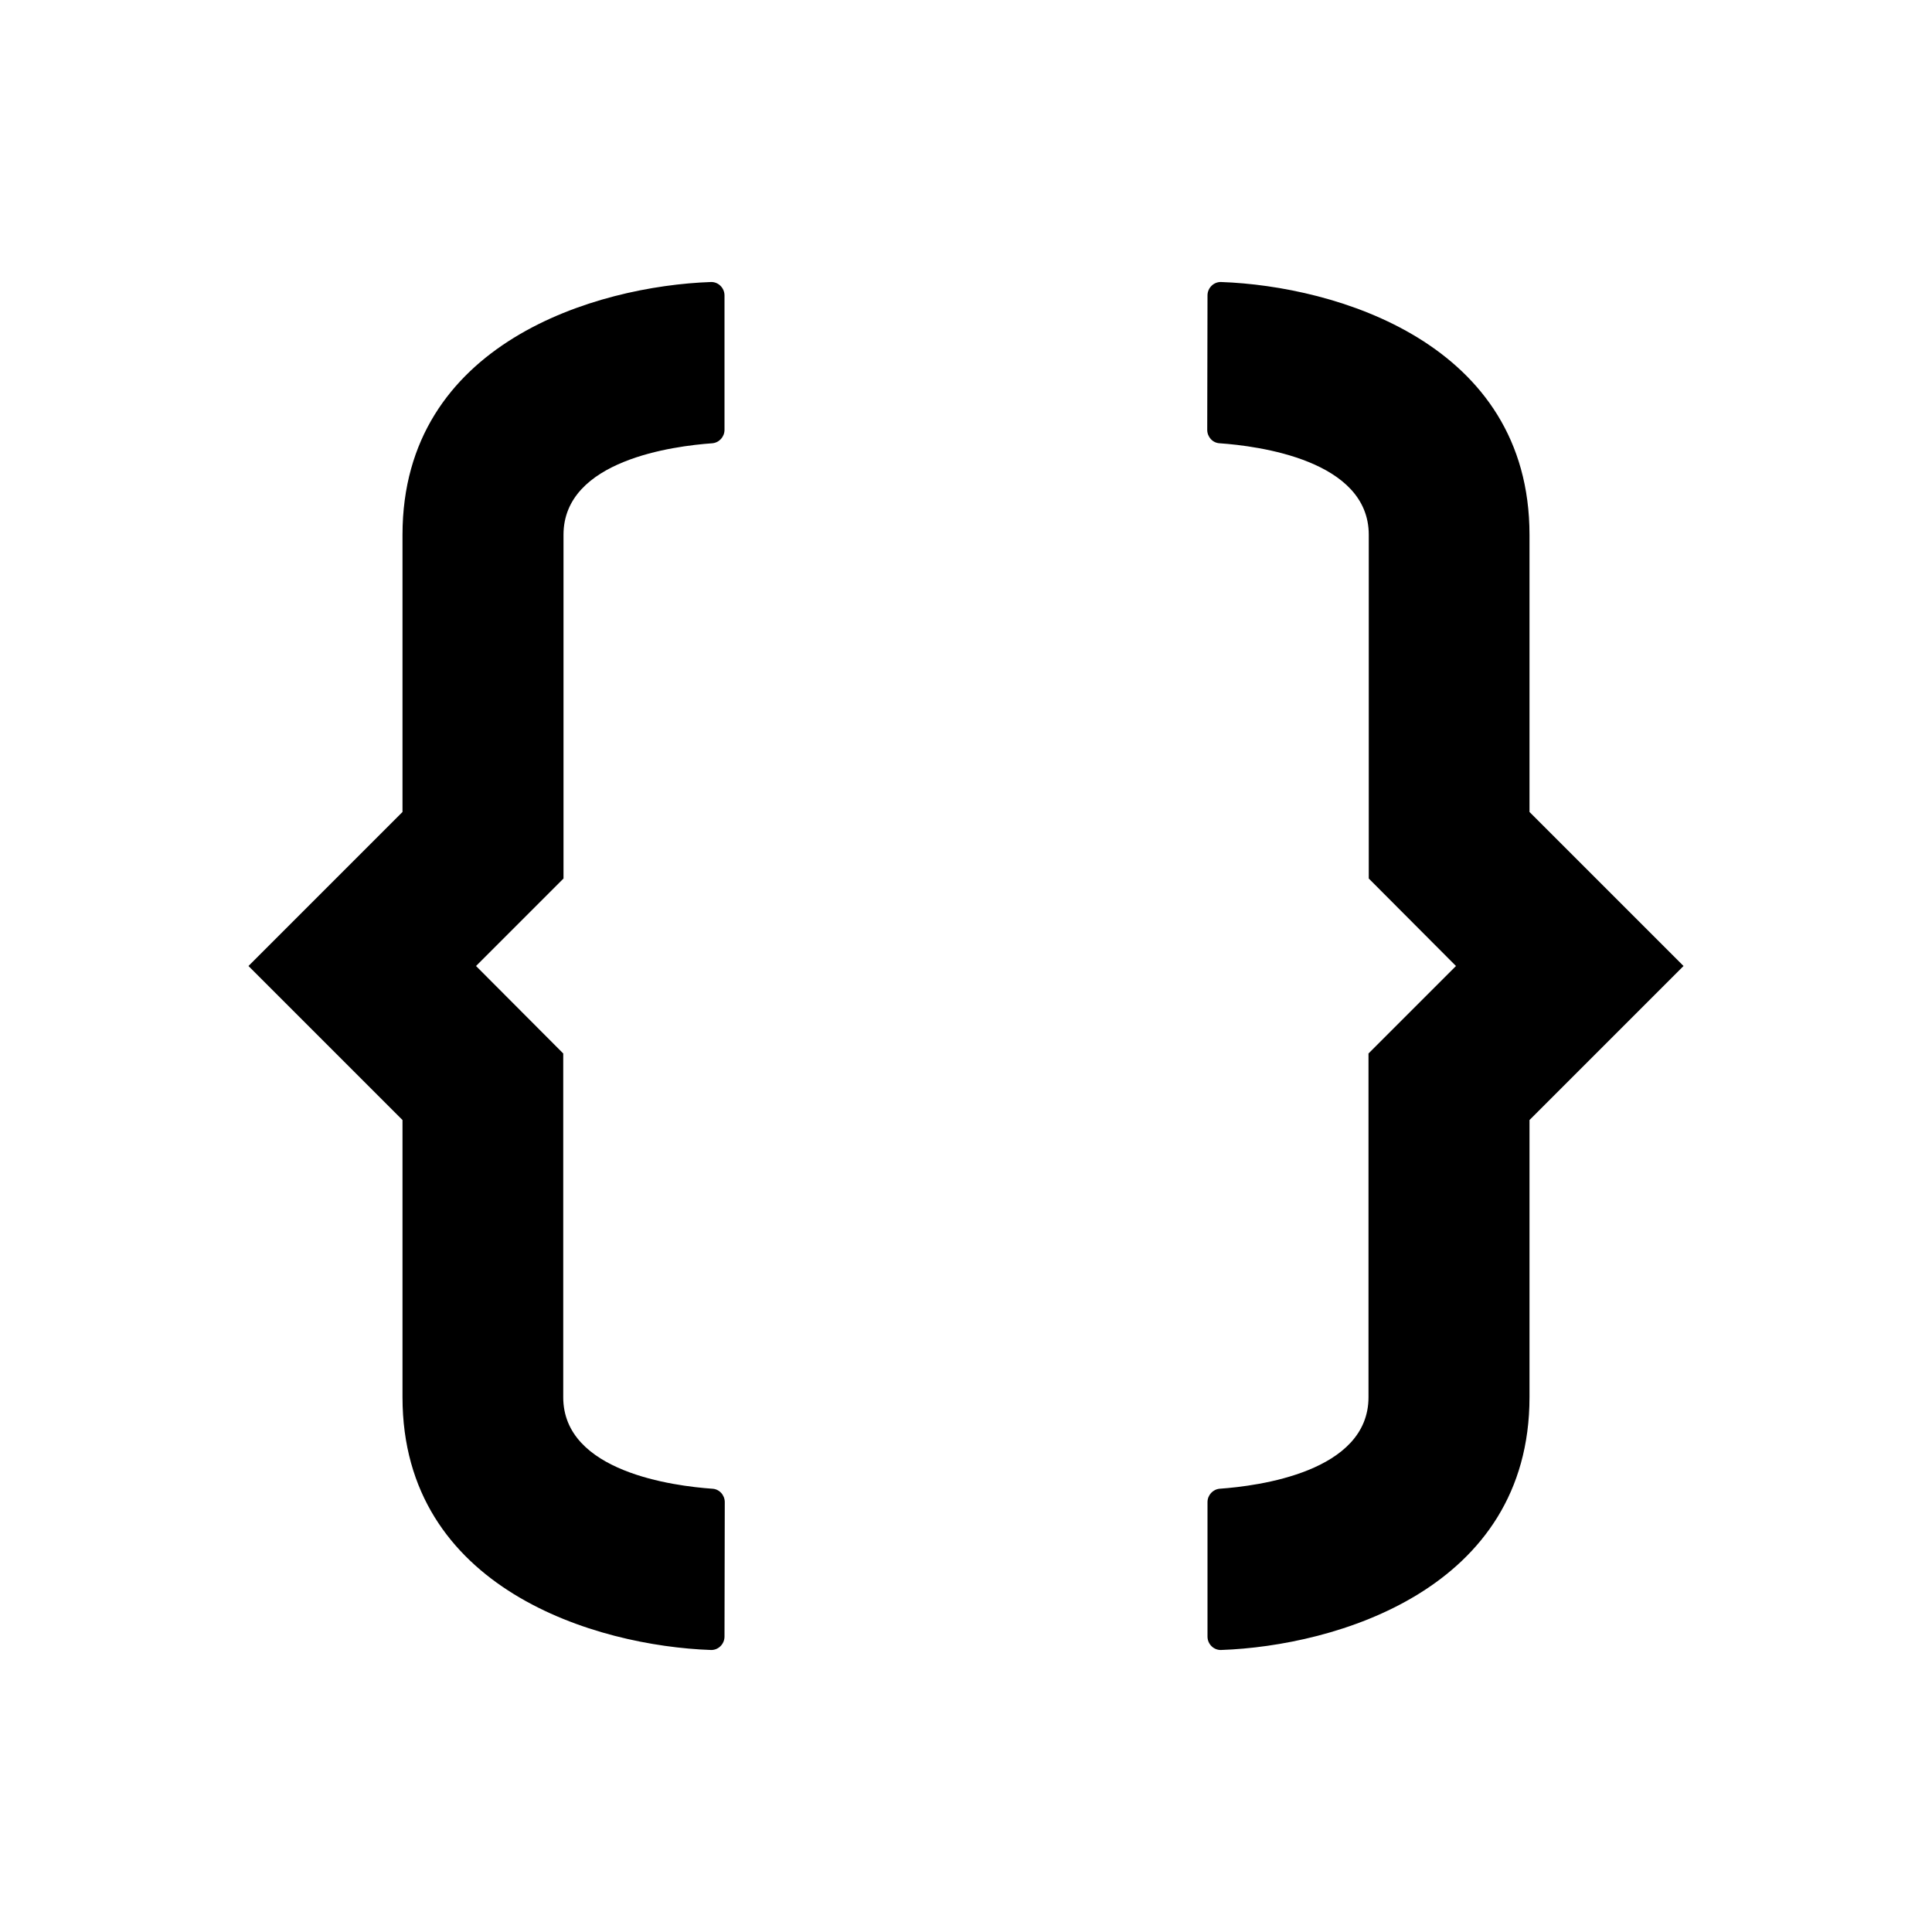
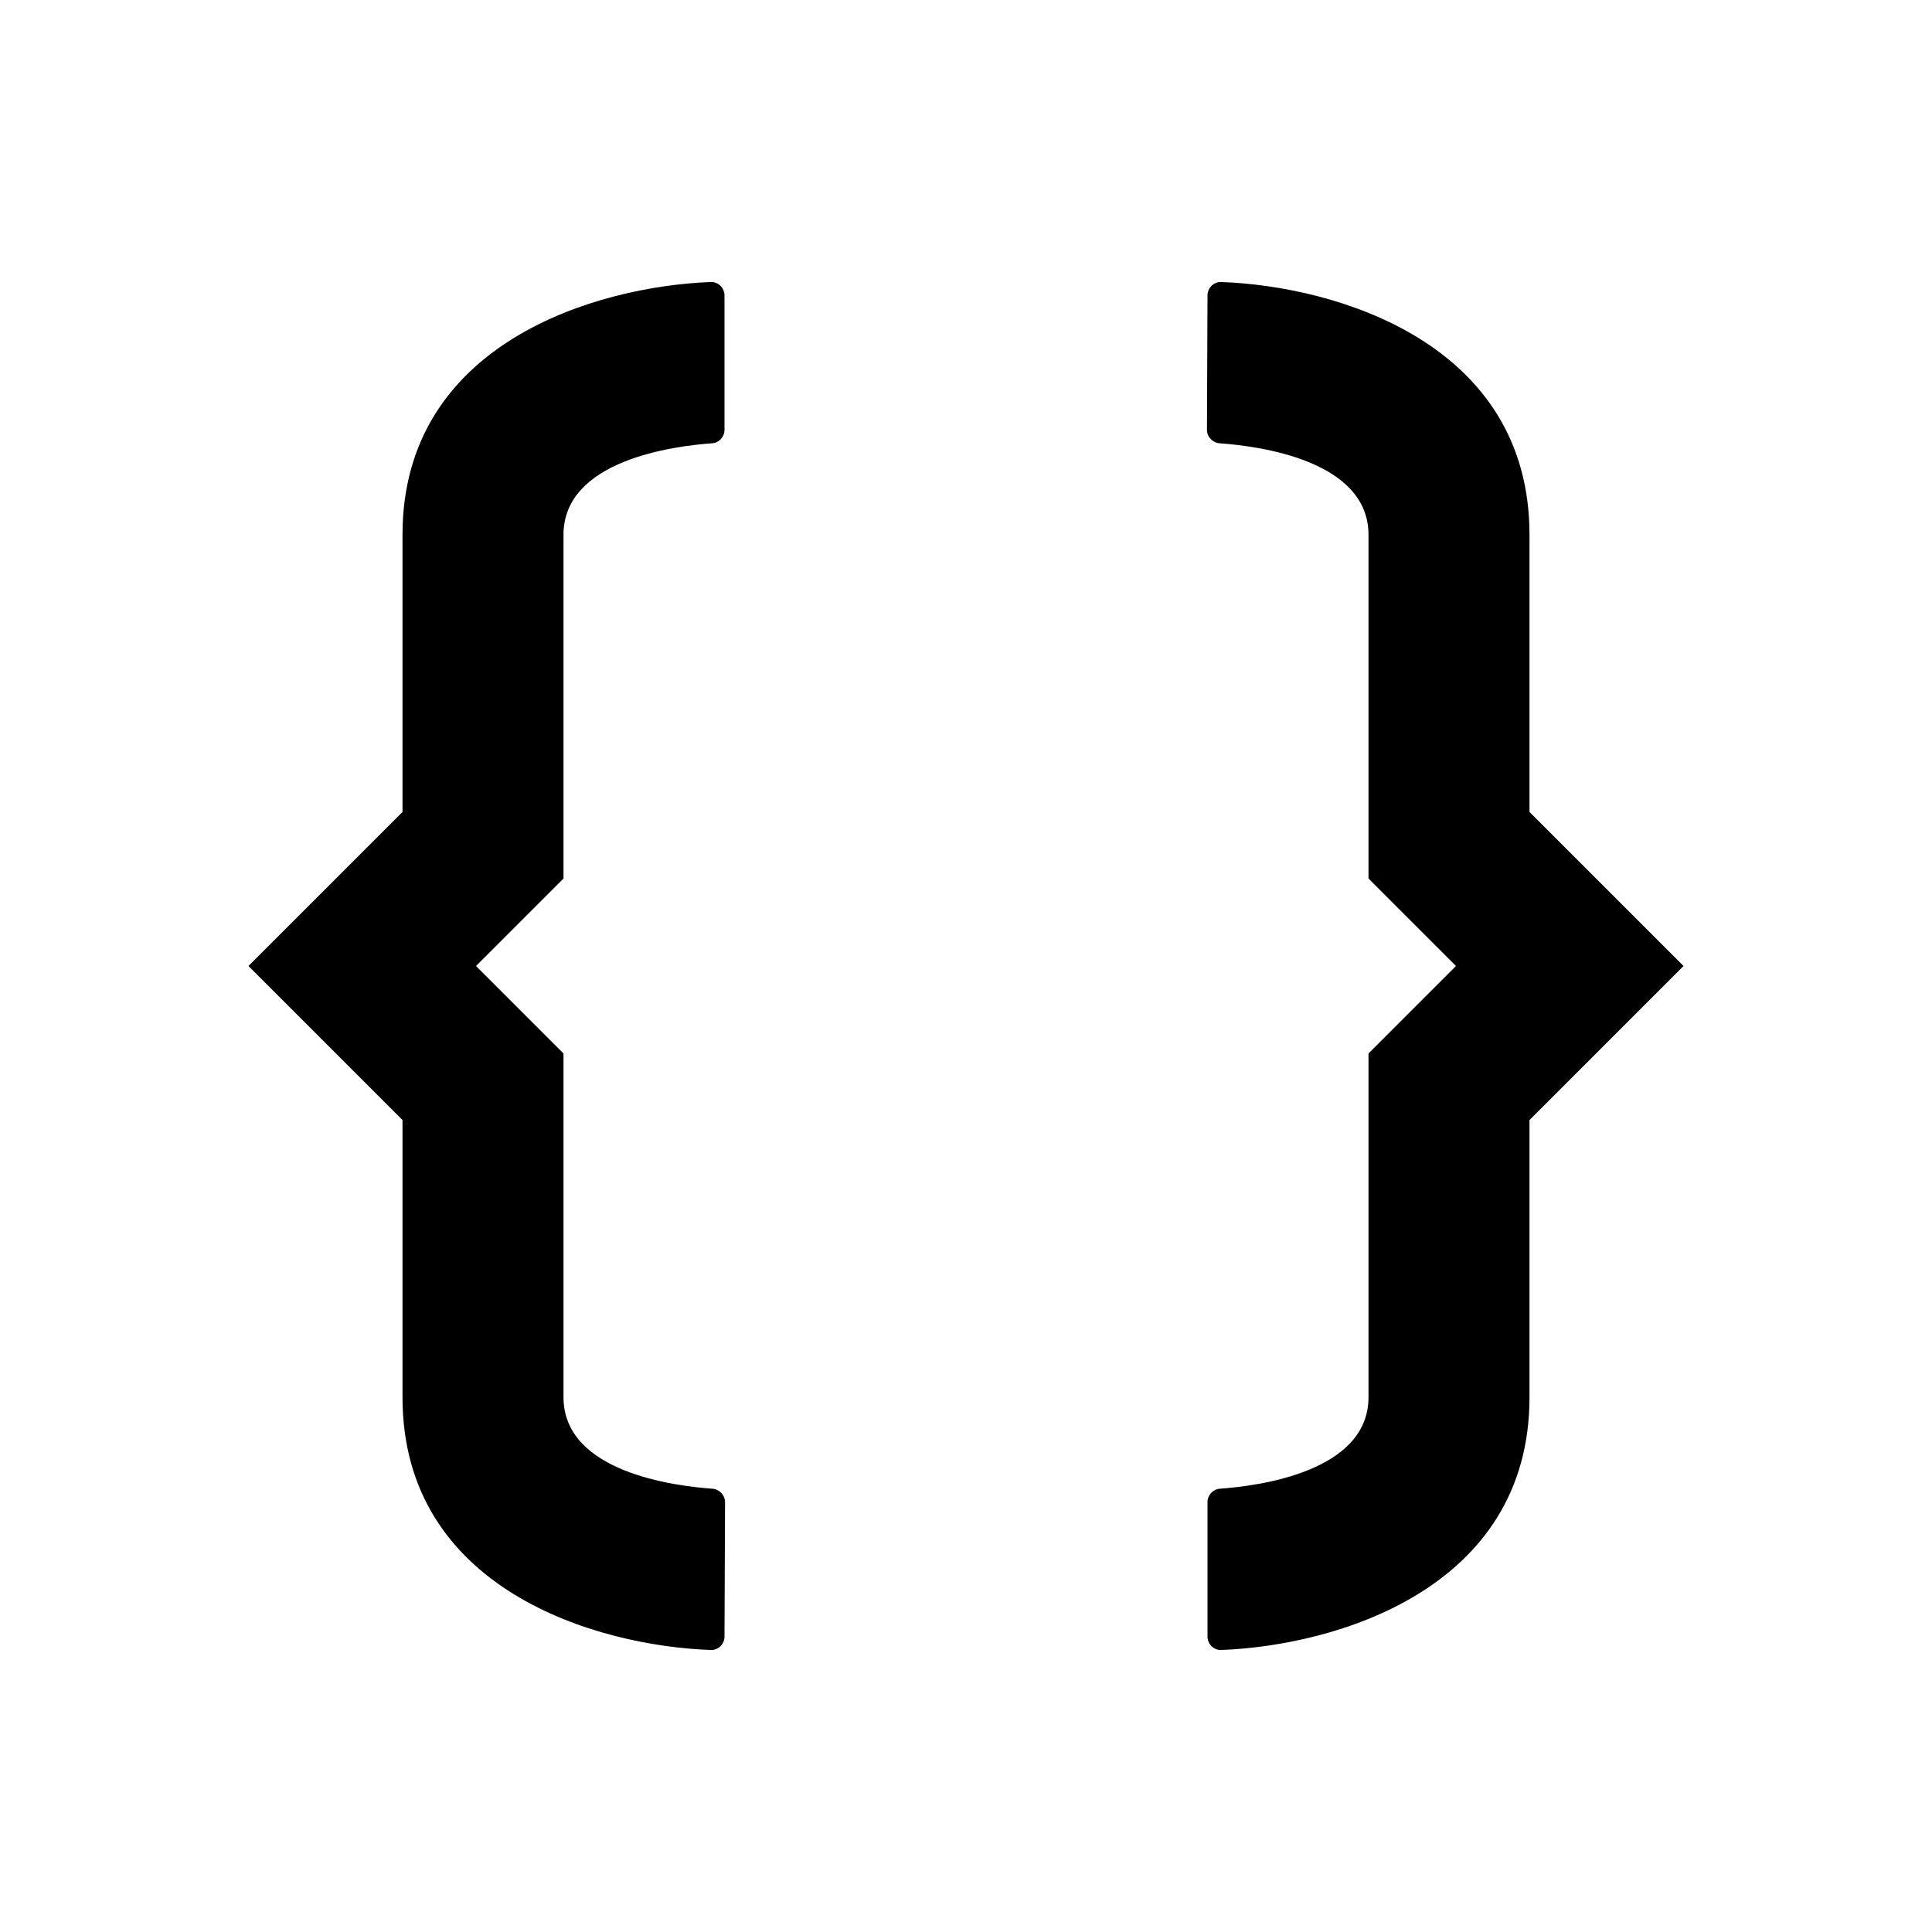
<svg xmlns="http://www.w3.org/2000/svg" version="1.1" id="Layer_1" x="0px" y="0px" viewBox="0 0 72 72" style="enable-background:new 0 0 72 72;" xml:space="preserve">
-   <g>
-     <path d="M15,41.74v10.33c0,7.16,7.24,9.27,11.49,9.42c0.28,0.01,0.51-0.22,0.51-0.5l0.01-5.01c0-0.26-0.2-0.49-0.47-0.5   c-1.41-0.1-5.55-0.62-5.55-3.41V39.26L17.74,36L21,32.74V19.93c0-2.79,4.13-3.31,5.54-3.41C26.8,16.5,27,16.28,27,16.02v-5.01   c0-0.28-0.23-0.51-0.51-0.5C22.24,10.66,15,12.76,15,19.93v10.33L9.26,36L15,41.74z" />
-     <path d="M57,19.93c0-7.16-7.24-9.27-11.49-9.42C45.23,10.5,45,10.73,45,11.01l-0.01,5.01c0,0.26,0.2,0.49,0.47,0.5   c1.41,0.1,5.55,0.62,5.55,3.41v12.81L54.26,36L51,39.26v12.81c0,2.79-4.13,3.31-5.54,3.41C45.2,55.5,45,55.72,45,55.98v5.01   c0,0.28,0.23,0.51,0.51,0.5C49.76,61.34,57,59.24,57,52.07V41.74L62.74,36L57,30.26V19.93z" />
-   </g>
+   <path d="M27,60.99c0,0.28-0.23,0.51-0.51,0.5C22.24,61.34,15,59.24,15,52.07V41.74L9.26,36L15,30.26V19.93  c0-7.16,7.24-9.26,11.49-9.42c0.28-0.01,0.51,0.22,0.51,0.5v5.01c0,0.26-0.2,0.48-0.46,0.5c-1.41,0.1-5.54,0.62-5.54,3.41v12.81  L17.74,36L21,39.26v12.81c0,2.79,4.13,3.31,5.55,3.41c0.26,0.02,0.47,0.24,0.47,0.5L27,60.99z" />
+   <path d="M45,60.99v-5.01c0-0.26,0.2-0.48,0.46-0.5c1.41-0.1,5.54-0.62,5.54-3.41V39.26L54.26,36L51,32.74V19.93  c0-2.79-4.13-3.31-5.55-3.41c-0.26-0.02-0.47-0.24-0.47-0.5L45,11.01c0-0.28,0.23-0.51,0.51-0.5C49.76,10.66,57,12.76,57,19.93  v10.33L62.74,36L57,41.74v10.33c0,7.16-7.24,9.26-11.49,9.42C45.23,61.5,45,61.27,45,60.99z" />
</svg>
